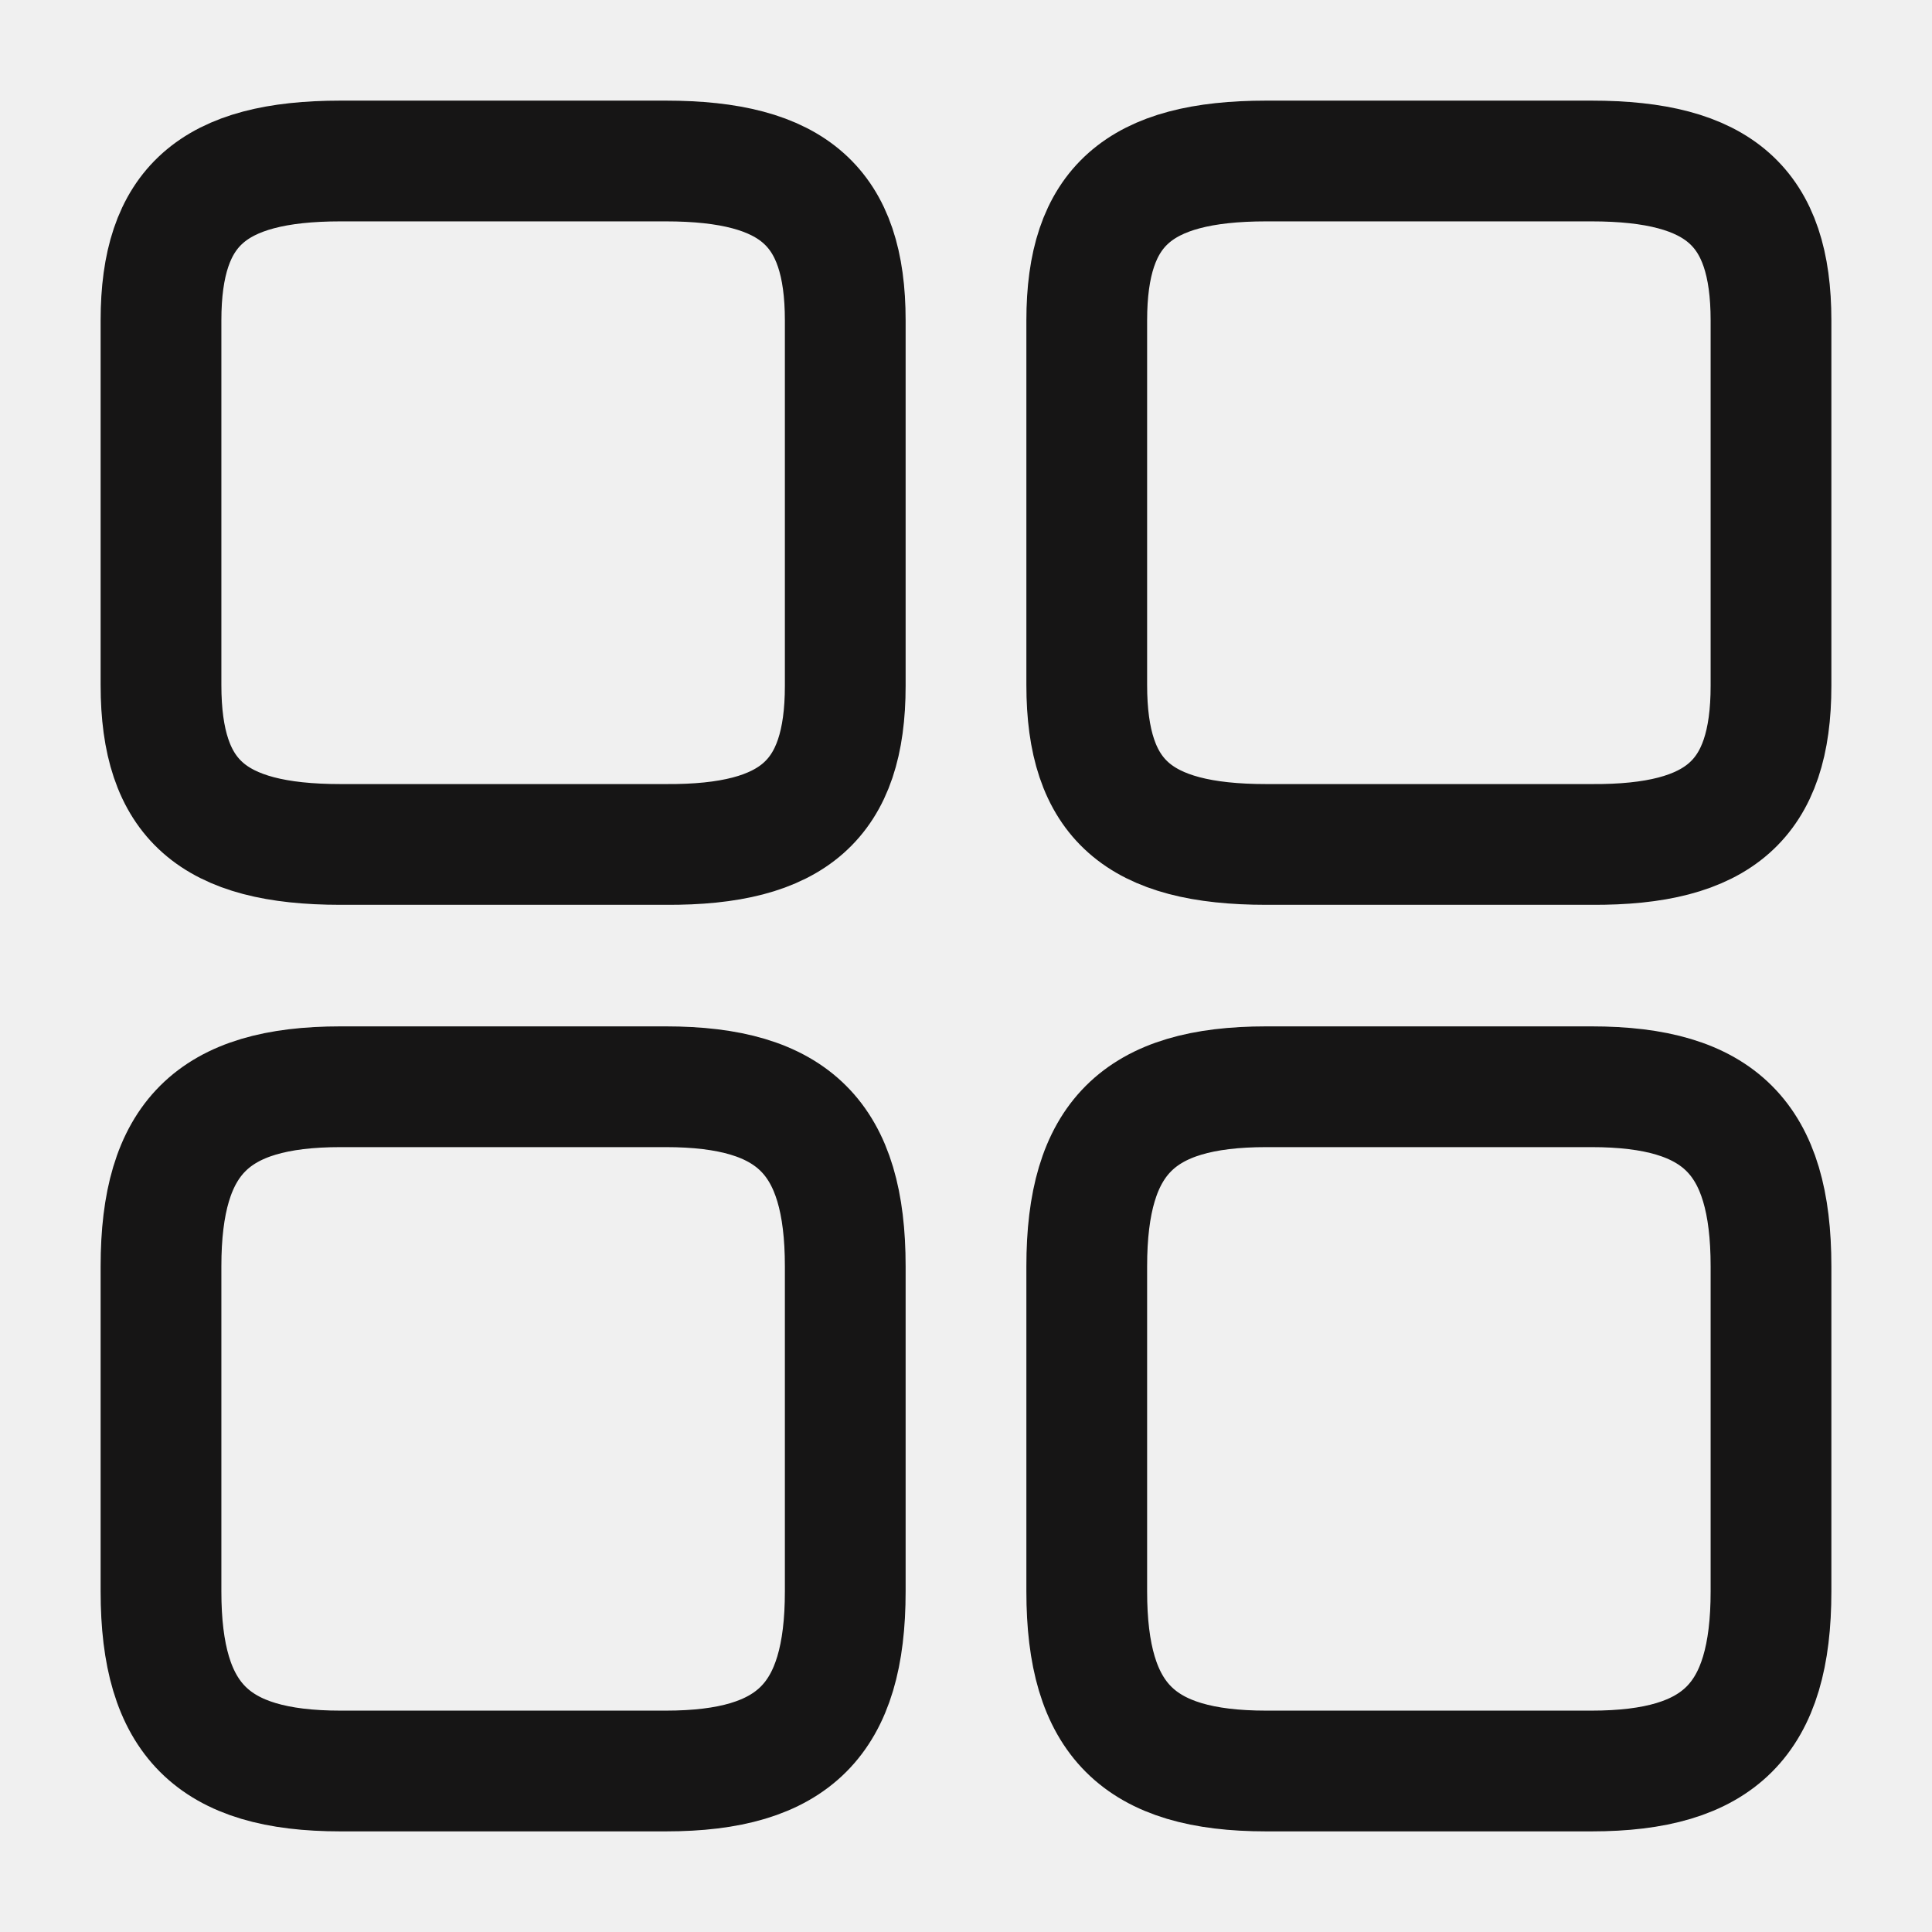
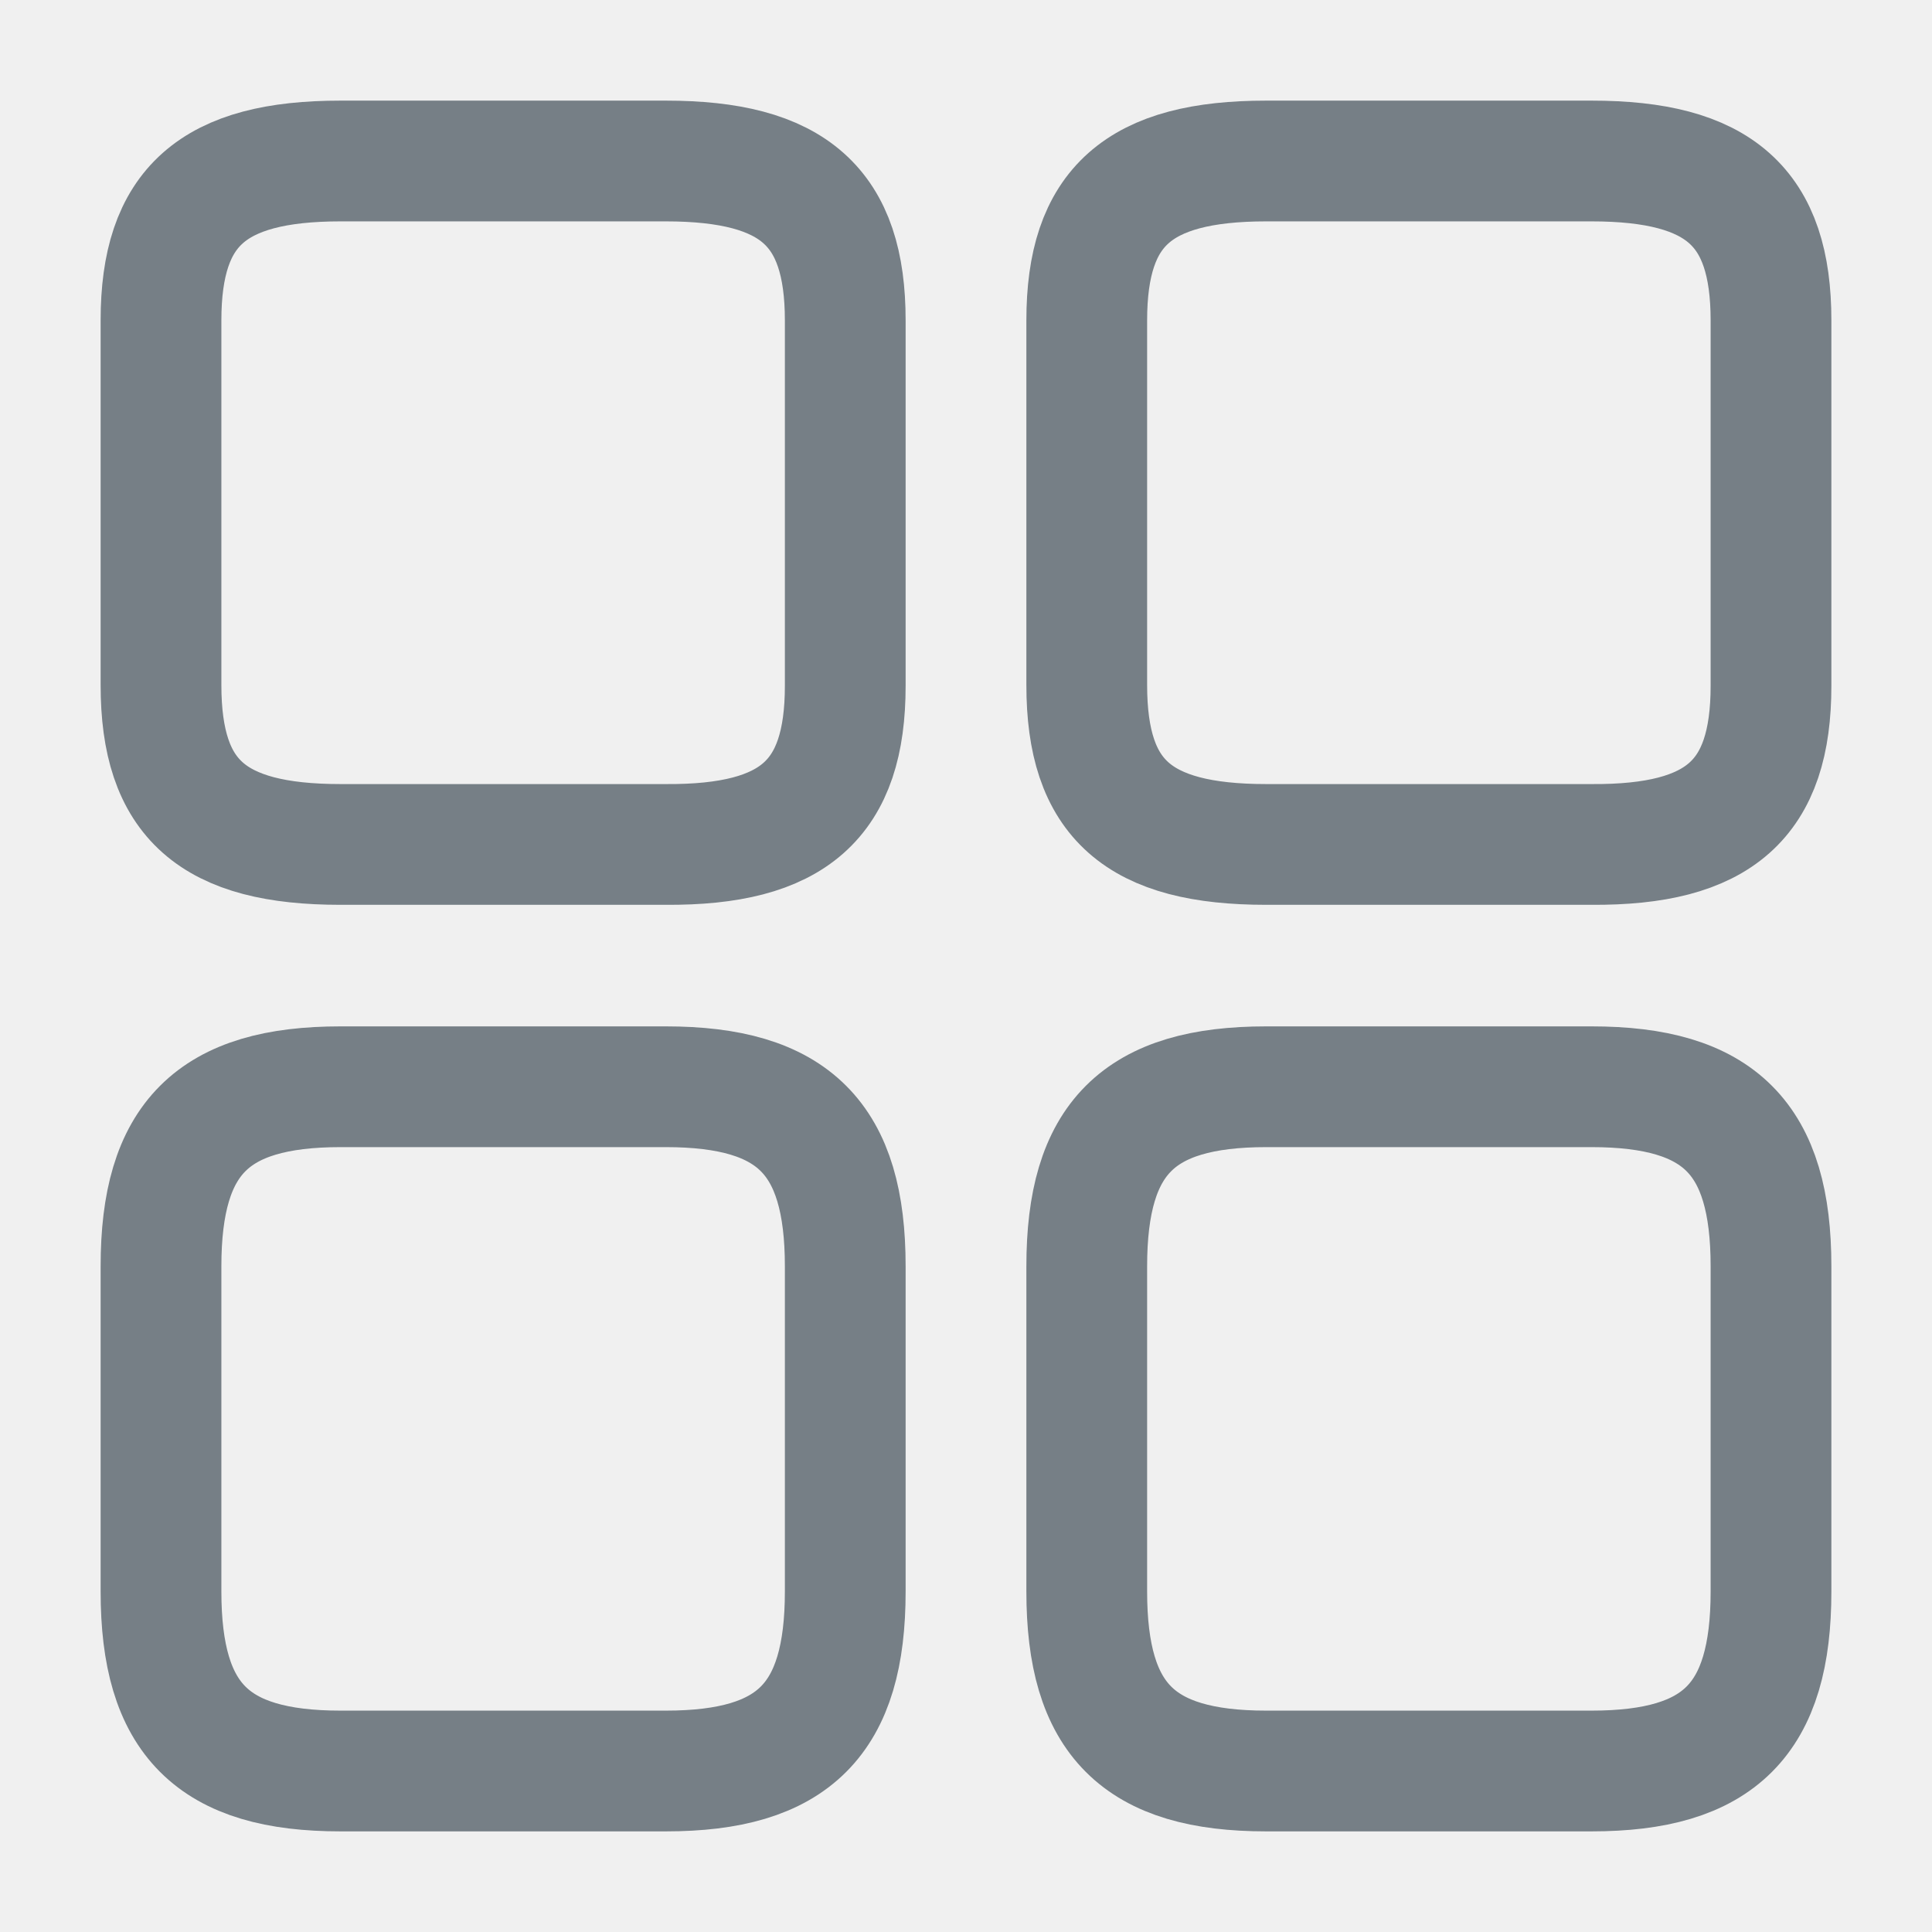
<svg xmlns="http://www.w3.org/2000/svg" width="24" height="24" viewBox="0 0 24 24" fill="none">
  <defs />
-   <rect id="vuesax/linear/element-3" width="24" height="24" fill="#FFFFFF" fill-opacity="0" />
-   <path id="Vector" d="M22 3.98C22 2.57 21.36 2 19.77 2L15.73 2C14.14 2 13.5 2.57 13.5 3.98L13.5 8.51C13.5 9.93 14.14 10.49 15.73 10.49L19.77 10.49C21.36 10.5 22 9.93 22 8.52L22 3.98Z" stroke="#161515" stroke-opacity="1" stroke-width="1.5" stroke-linejoin="round" />
-   <path id="Vector" d="M22 15.73C22 14.14 21.36 13.5 19.77 13.5L15.73 13.5C14.14 13.5 13.5 14.14 13.5 15.73L13.5 19.77C13.5 21.36 14.14 22 15.73 22L19.77 22C21.36 22 22 21.36 22 19.77L22 15.73Z" stroke="#161515" stroke-opacity="1" stroke-width="1.5" stroke-linejoin="round" />
-   <path id="Vector" d="M10.5 3.98C10.5 2.57 9.86 2 8.27 2L4.23 2C2.64 2 2 2.57 2 3.98L2 8.51C2 9.93 2.64 10.49 4.23 10.49L8.27 10.49C9.86 10.5 10.5 9.93 10.5 8.52L10.5 3.98Z" stroke="#161515" stroke-opacity="1" stroke-width="1.5" stroke-linejoin="round" />
-   <path id="Vector" d="M10.5 15.73C10.5 14.14 9.86 13.5 8.27 13.5L4.23 13.5C2.64 13.5 2 14.14 2 15.73L2 19.77C2 21.36 2.64 22 4.23 22L8.27 22C9.86 22 10.5 21.36 10.5 19.77L10.5 15.73Z" stroke="#161515" stroke-opacity="1" stroke-width="1.5" stroke-linejoin="round" />
+   <path id="Vector" d="M22 3.98C22 2.57 21.36 2 19.77 2L15.73 2C14.14 2 13.5 2.57 13.5 3.98L13.5 8.51C13.5 9.93 14.14 10.49 15.73 10.49L19.77 10.49C21.36 10.5 22 9.93 22 8.52L22 3.98Z" stroke="#767F86" stroke-opacity="1" stroke-width="1.5" stroke-linejoin="round" />
+   <path id="Vector" d="M22 15.73C22 14.14 21.36 13.5 19.77 13.5L15.73 13.5C14.14 13.5 13.5 14.14 13.5 15.73L13.5 19.77C13.5 21.36 14.14 22 15.73 22L19.77 22C21.36 22 22 21.36 22 19.77L22 15.73Z" stroke="#767F86" stroke-opacity="1" stroke-width="1.5" stroke-linejoin="round" />
+   <path id="Vector" d="M10.5 3.98C10.5 2.57 9.86 2 8.27 2L4.23 2C2.64 2 2 2.57 2 3.98L2 8.51C2 9.93 2.64 10.49 4.23 10.49L8.27 10.49C9.86 10.5 10.5 9.93 10.5 8.52L10.5 3.98Z" stroke="#767F86" stroke-opacity="1" stroke-width="1.5" stroke-linejoin="round" />
+   <path id="Vector" d="M10.5 15.73C10.5 14.14 9.86 13.5 8.27 13.5L4.23 13.5C2.64 13.5 2 14.14 2 15.73L2 19.77C2 21.36 2.64 22 4.23 22L8.27 22C9.86 22 10.5 21.36 10.5 19.77L10.5 15.73Z" stroke="#767F86" stroke-opacity="1" stroke-width="1.5" stroke-linejoin="round" />
  <g opacity="0" />
</svg>
